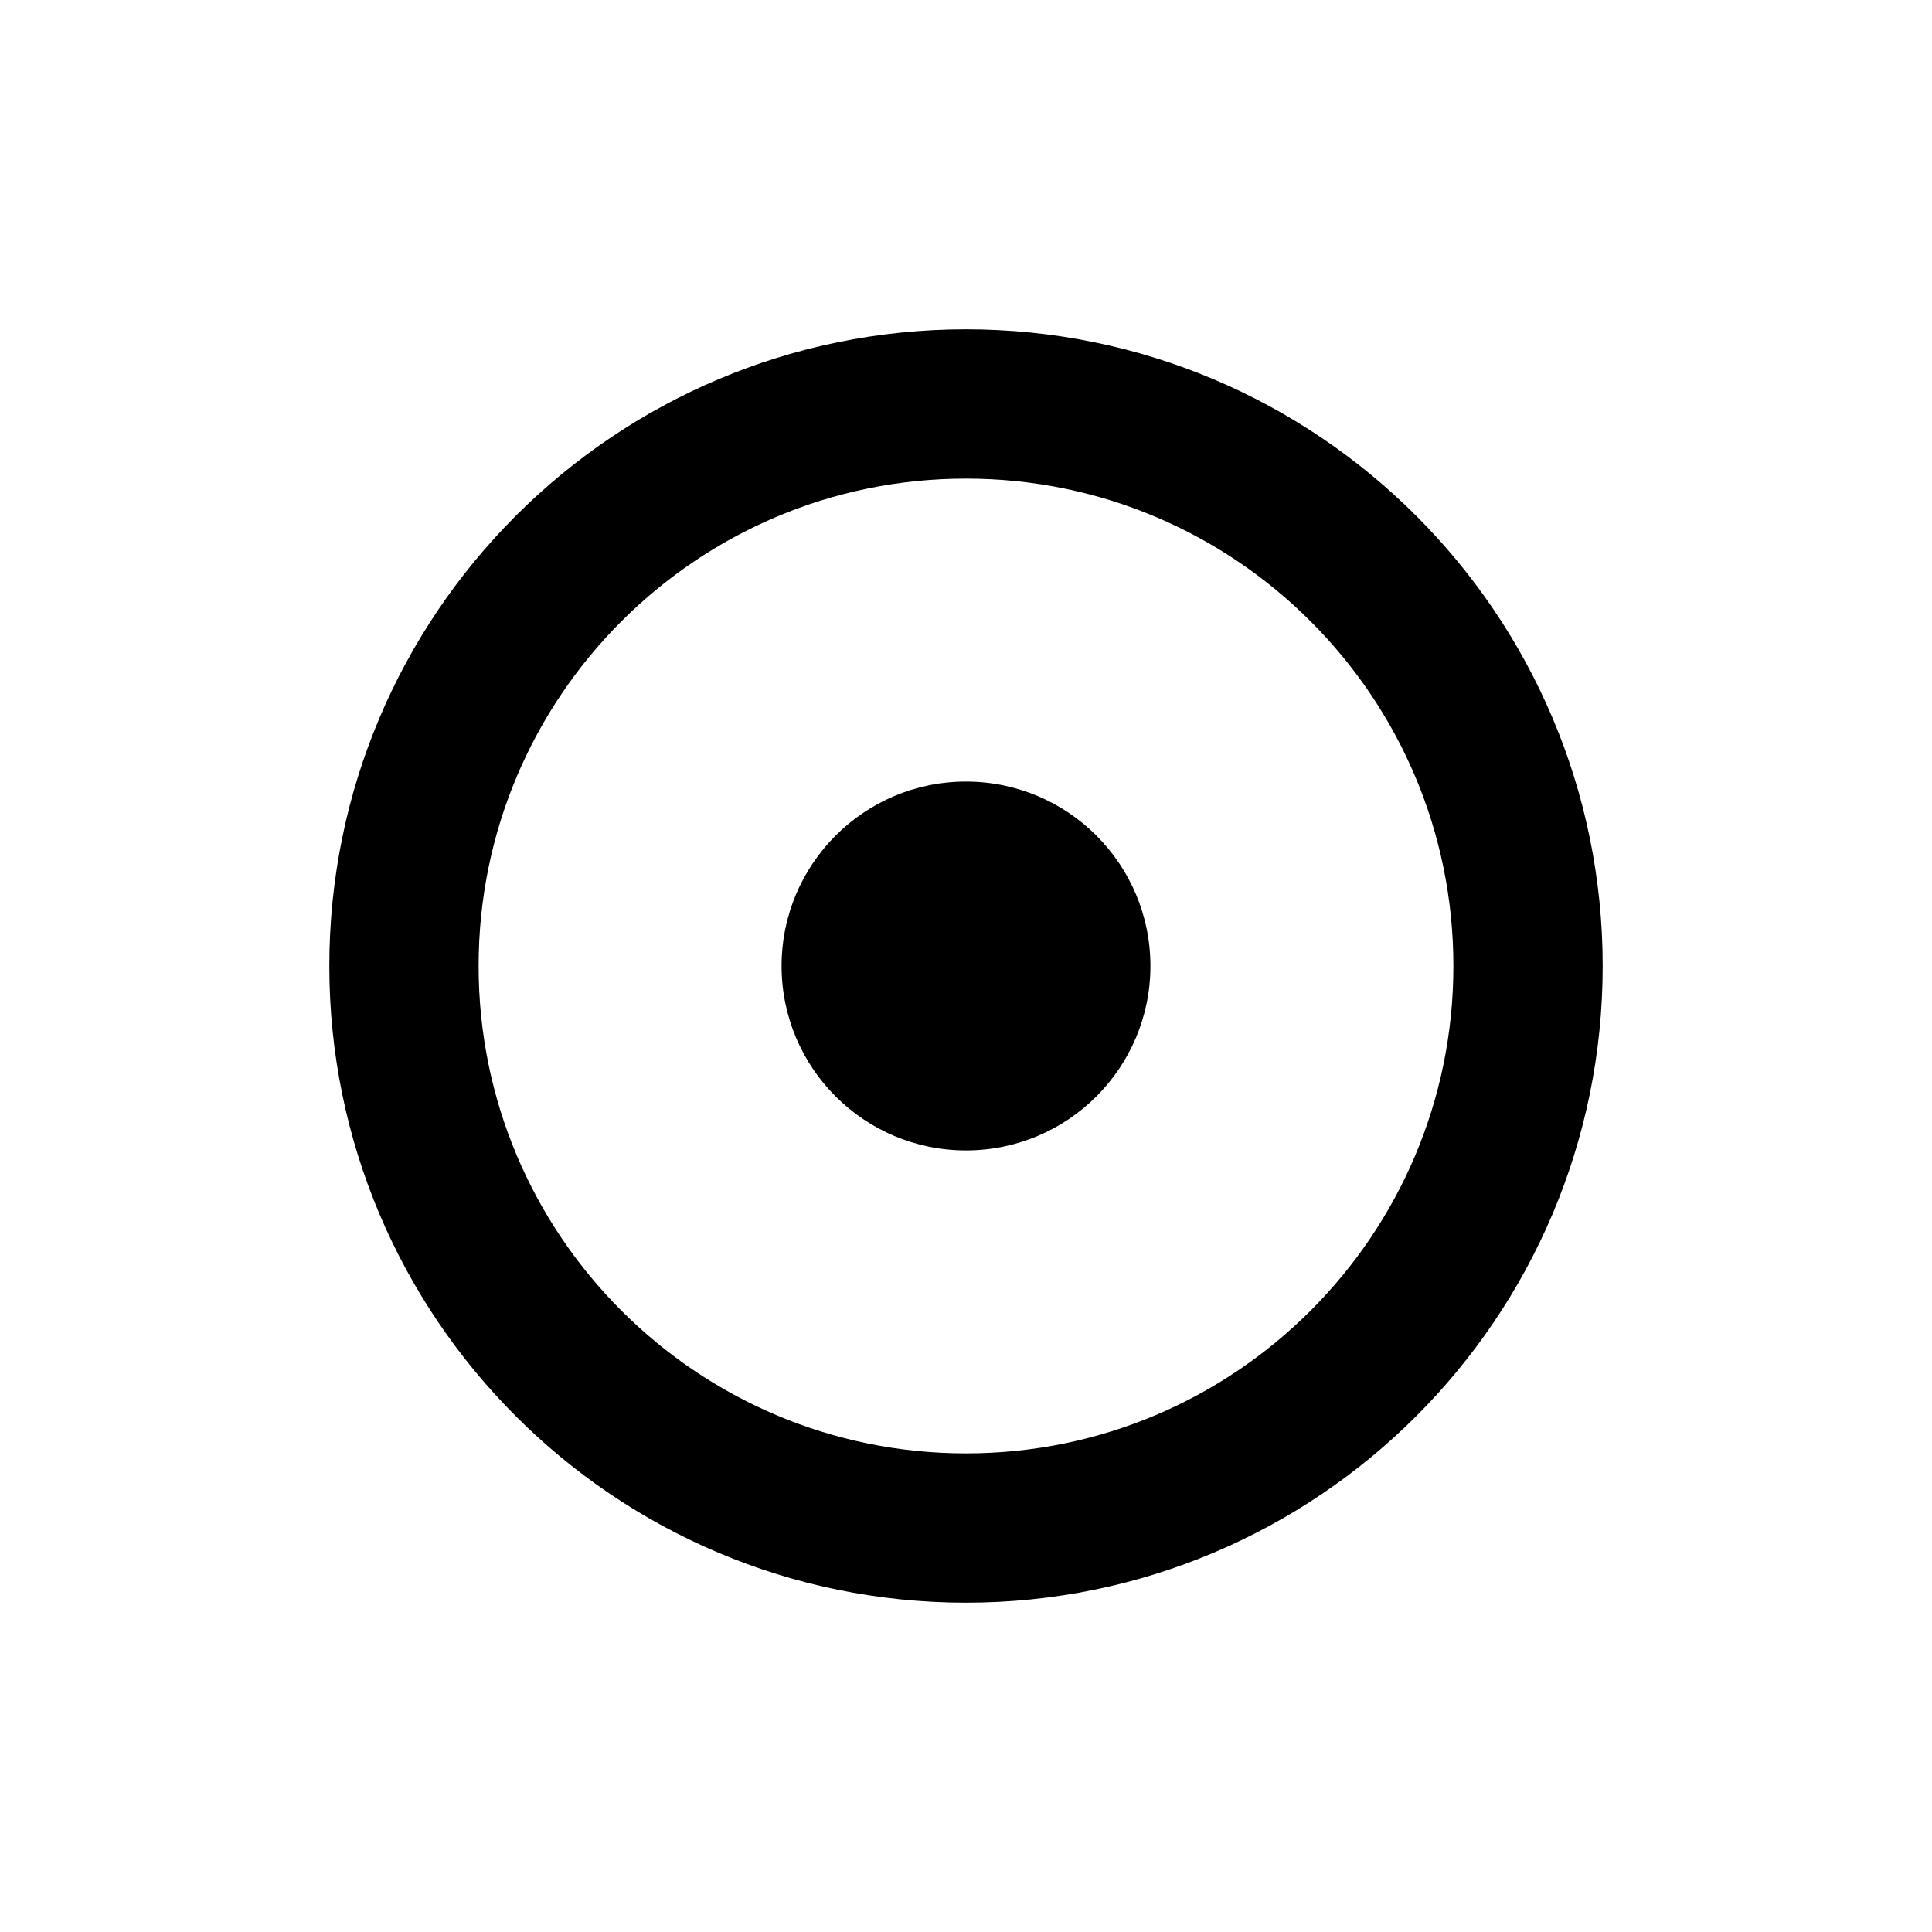
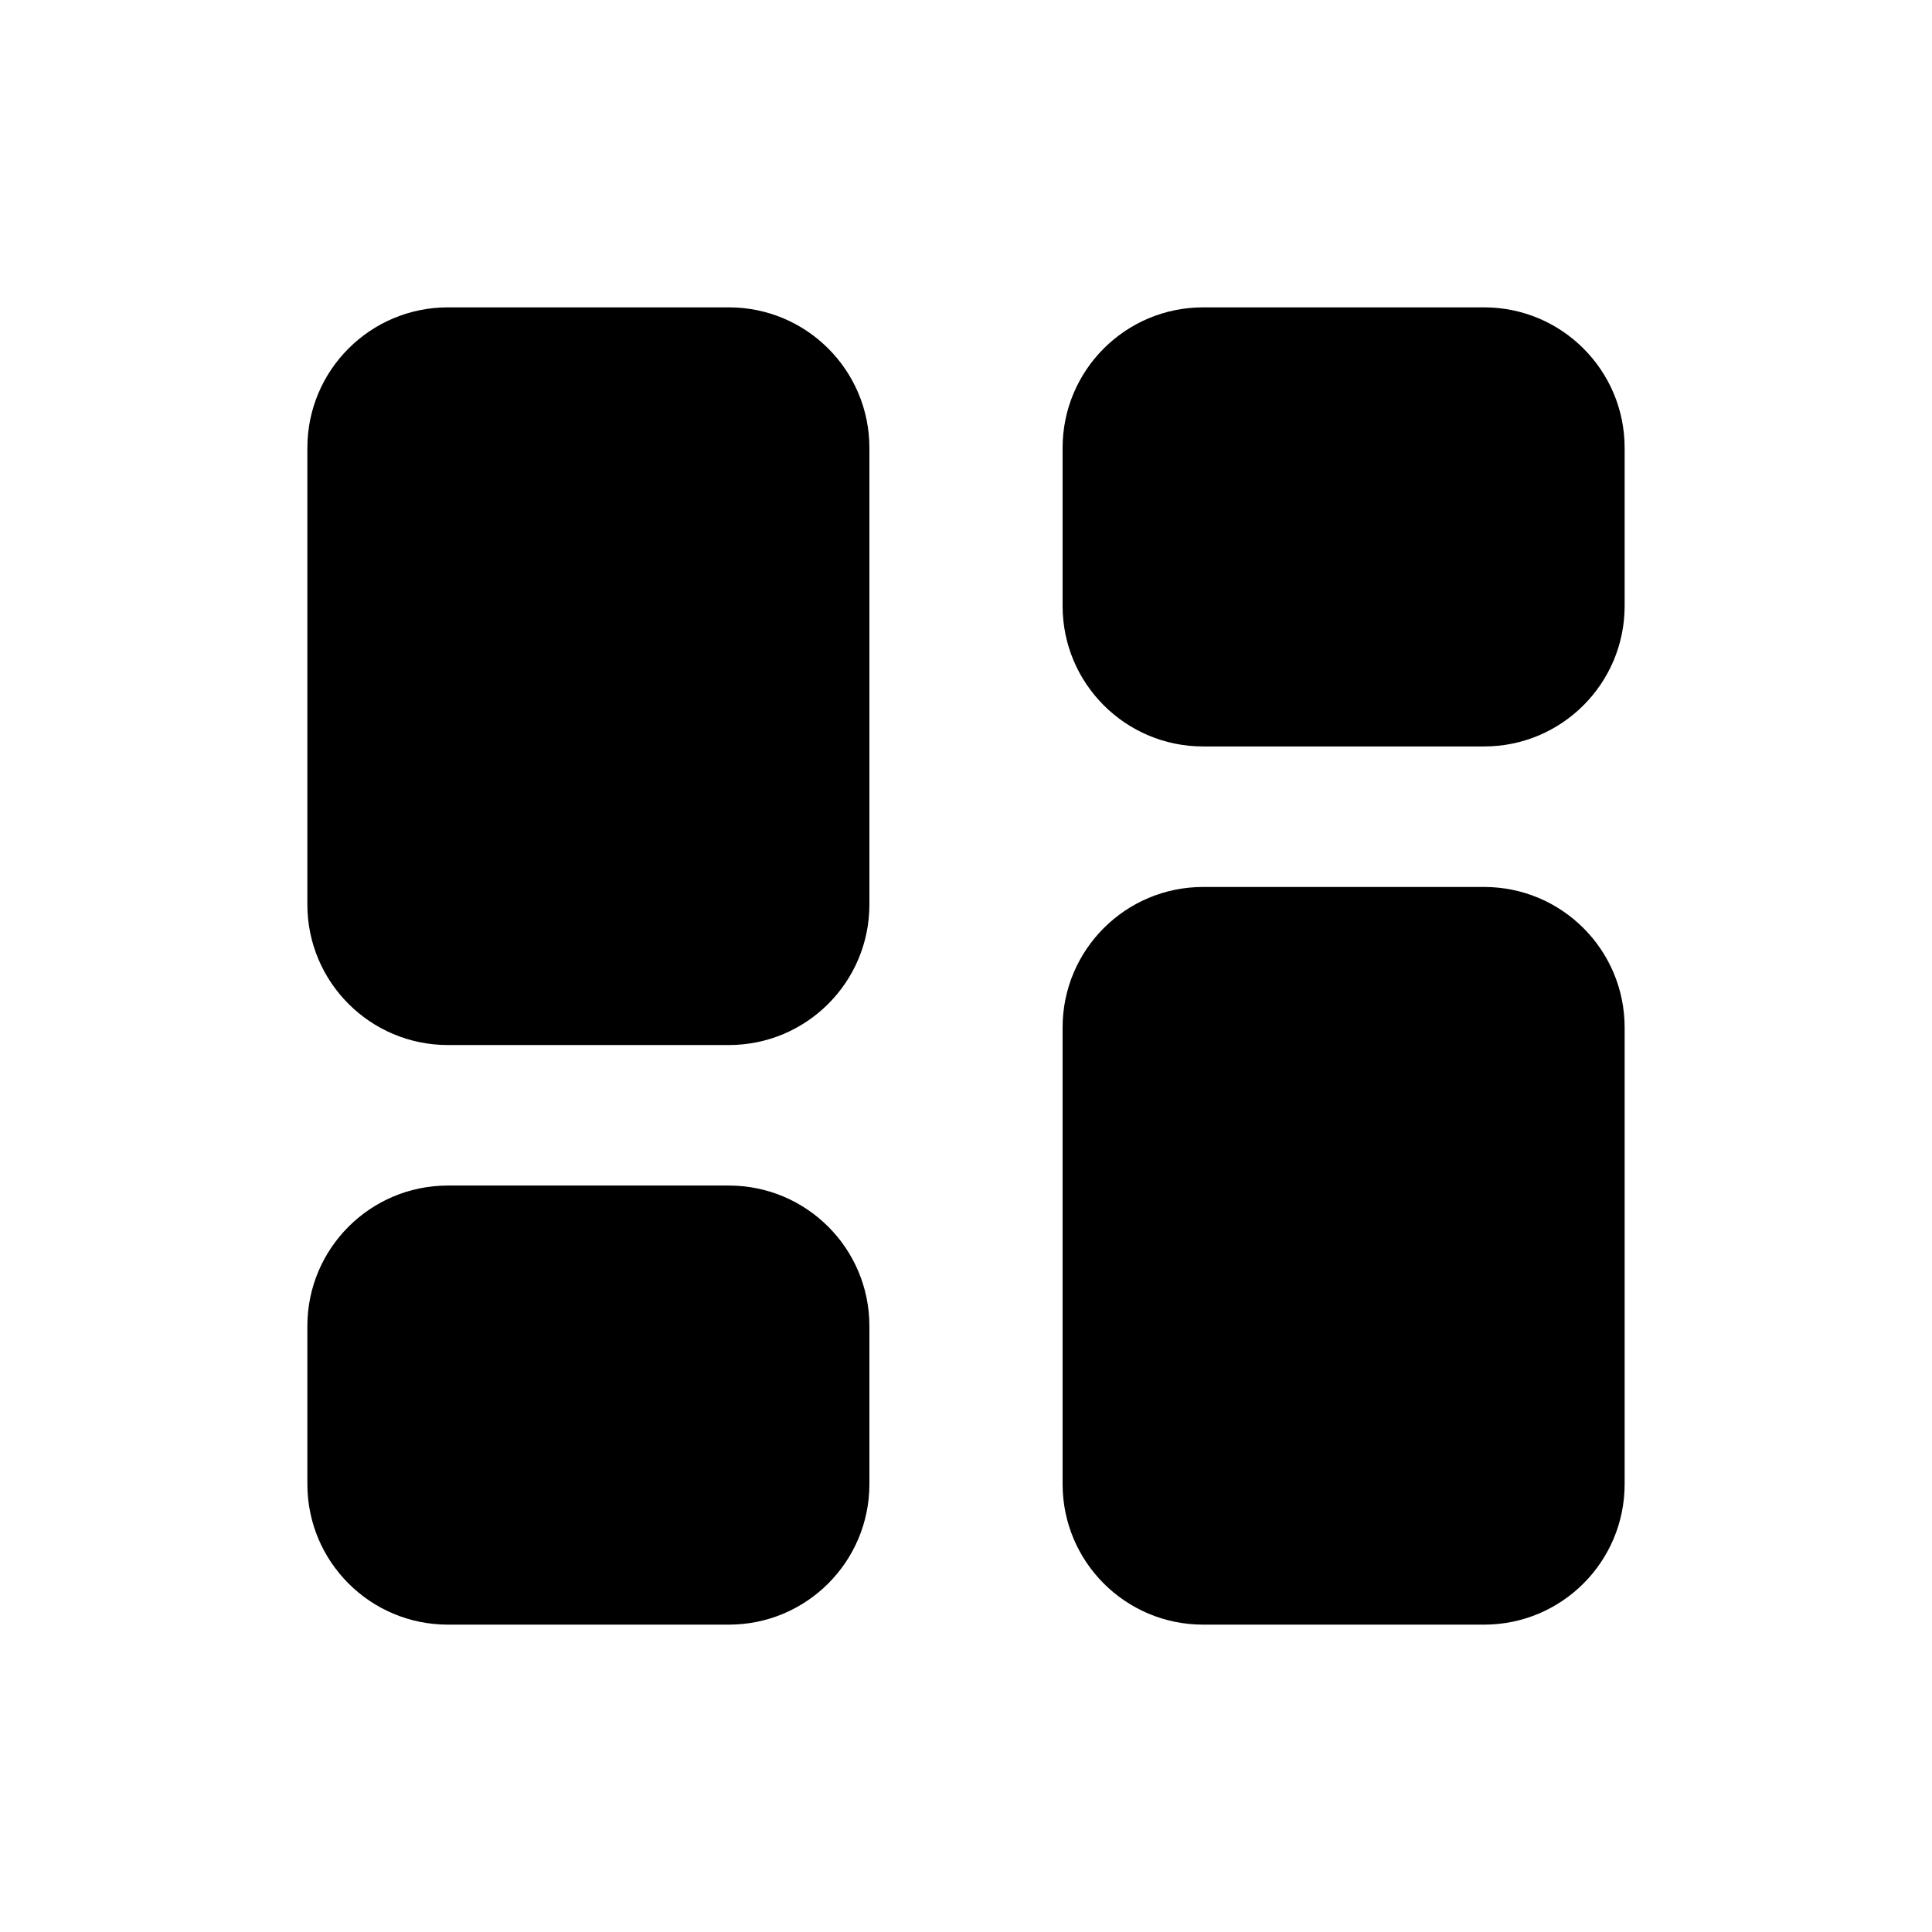
<svg xmlns="http://www.w3.org/2000/svg" width="22" height="22" viewBox="0 0 22 22">
-   <circle cx="11" cy="11" r="6.4" fill="none" stroke="#000000" stroke-width="1.7" />
-   <circle cx="11" cy="11" r="2.1" fill="#000000" />
+   <rect x="3.5" y="3.5" width="6.4" height="8.4" rx="1.6" fill="#000000" />
+   <rect x="12.1" y="3.5" width="6.4" height="5.0" rx="1.6" fill="#000000" />
+   <rect x="3.5" y="13.5" width="6.4" height="5.0" rx="1.6" fill="#000000" />
+   <rect x="12.1" y="10.1" width="6.4" height="8.4" rx="1.6" fill="#000000" />
</svg>
